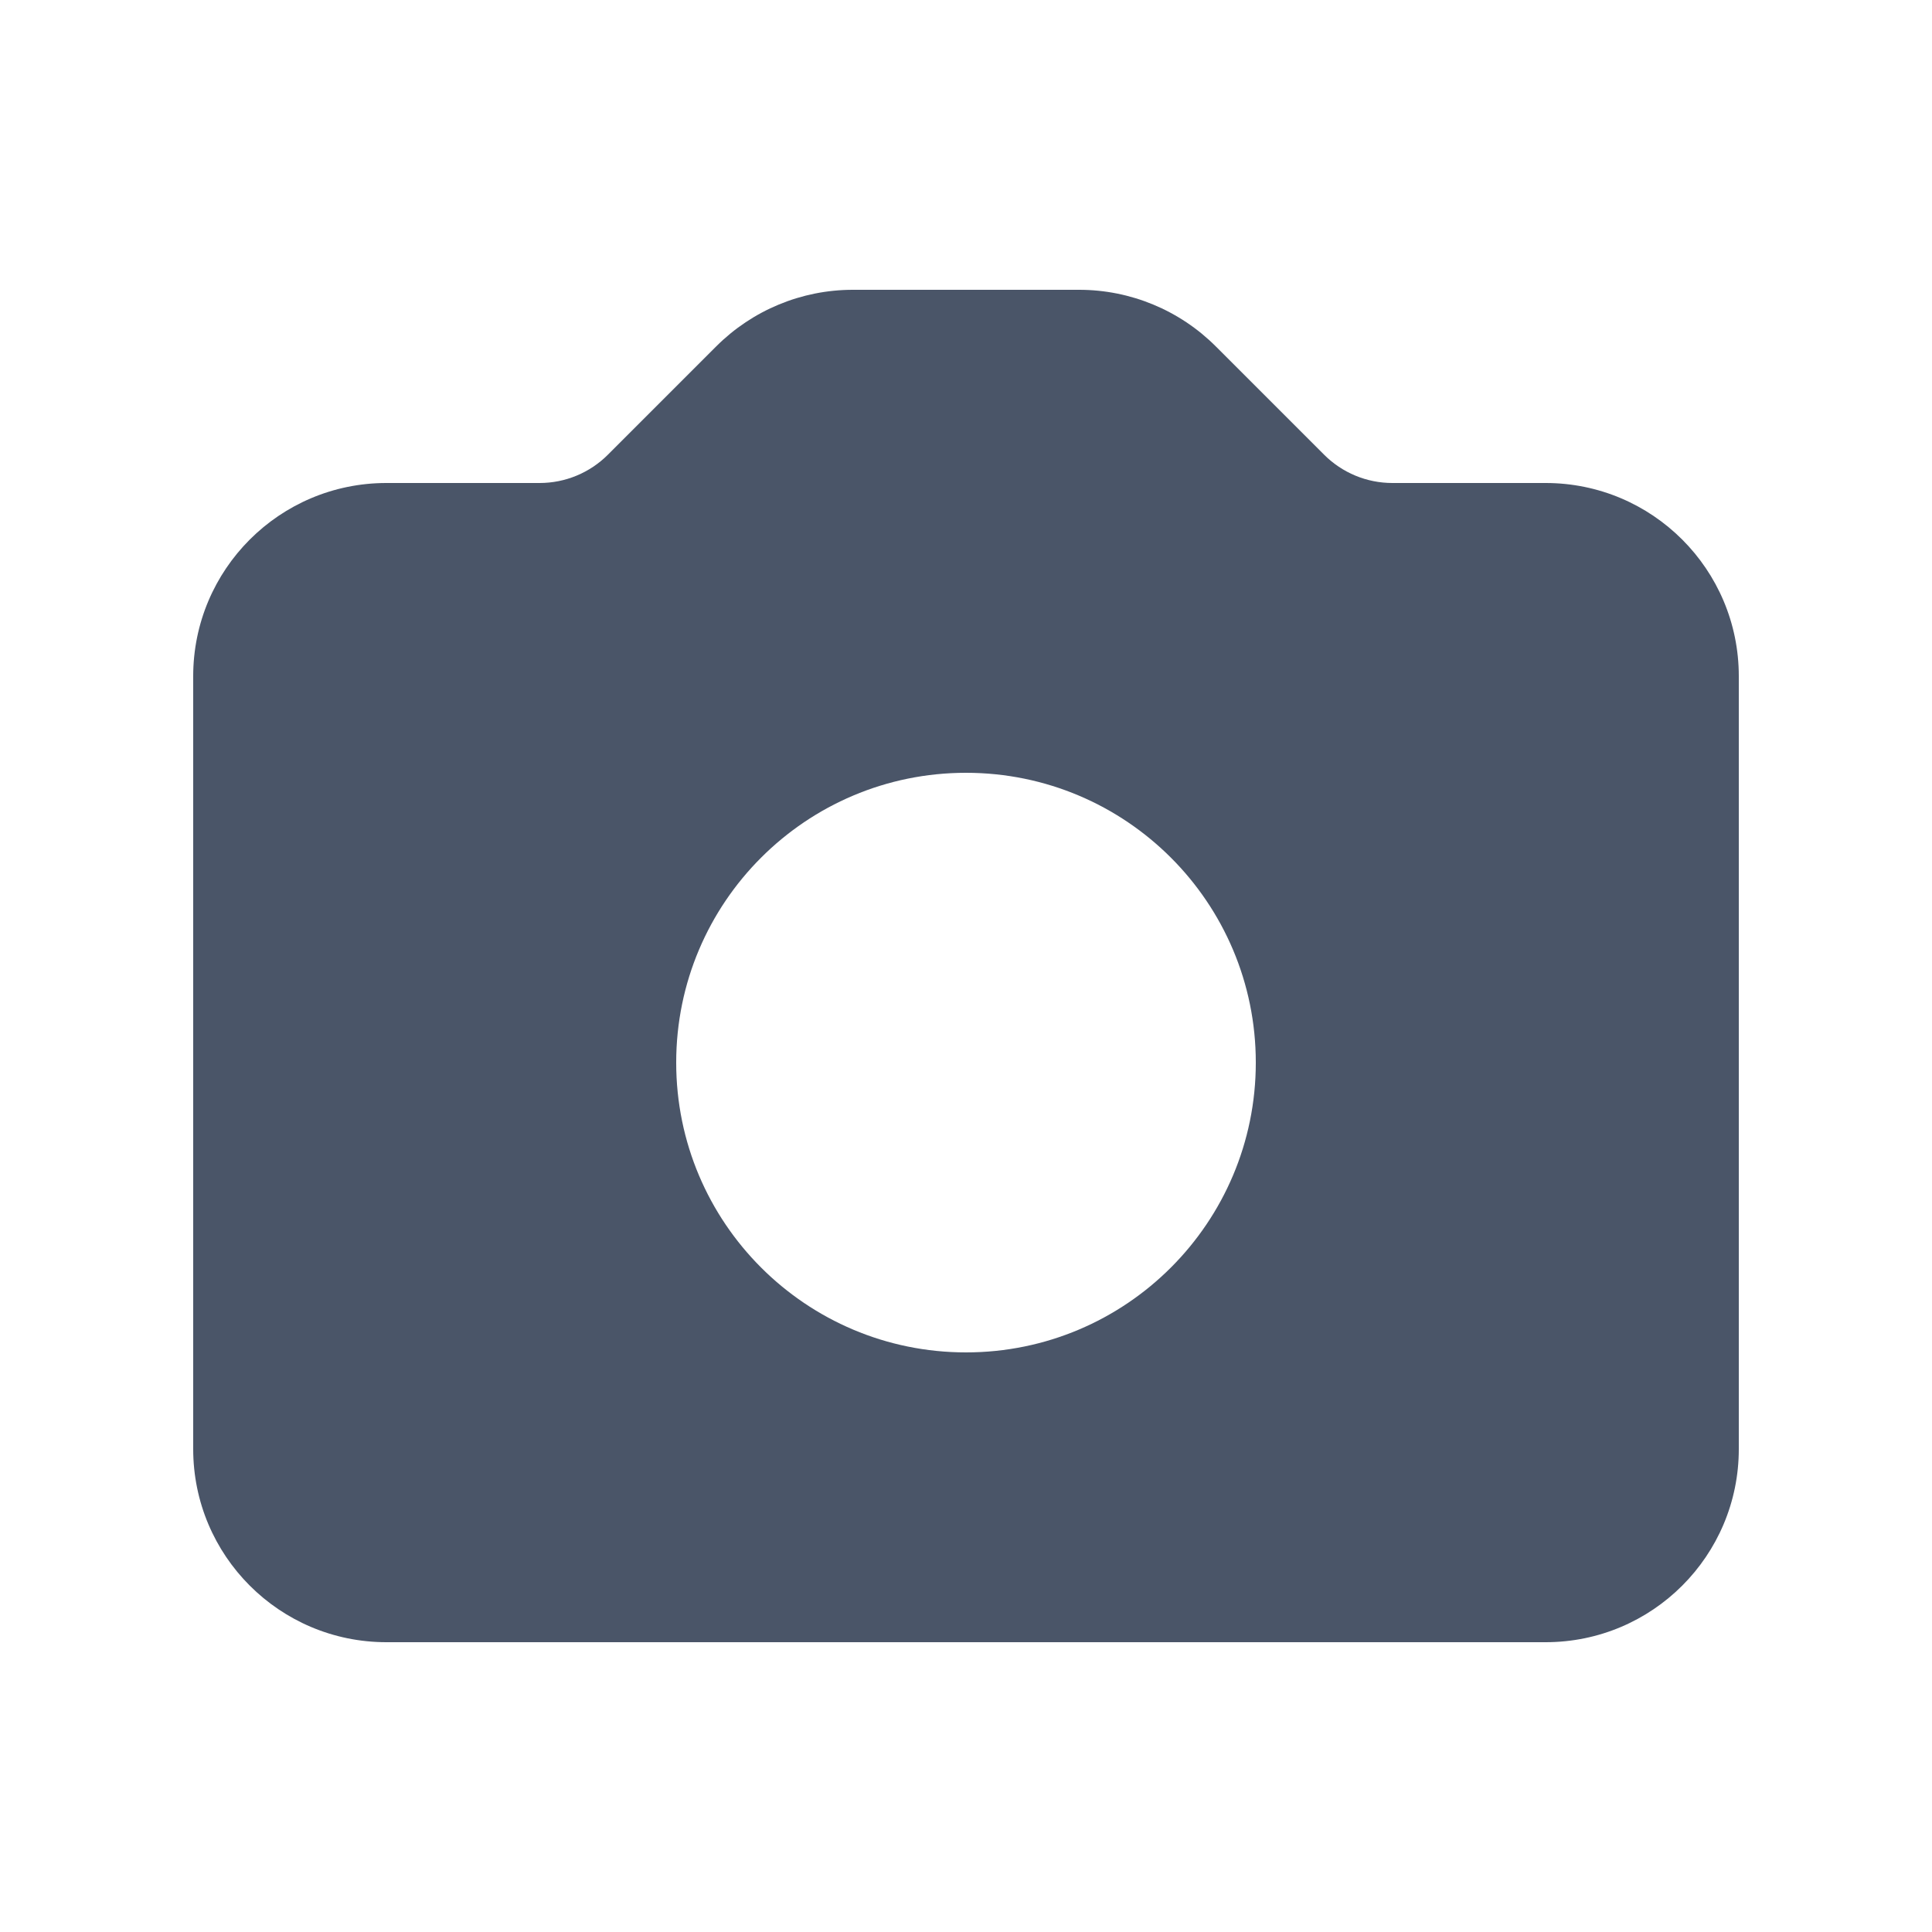
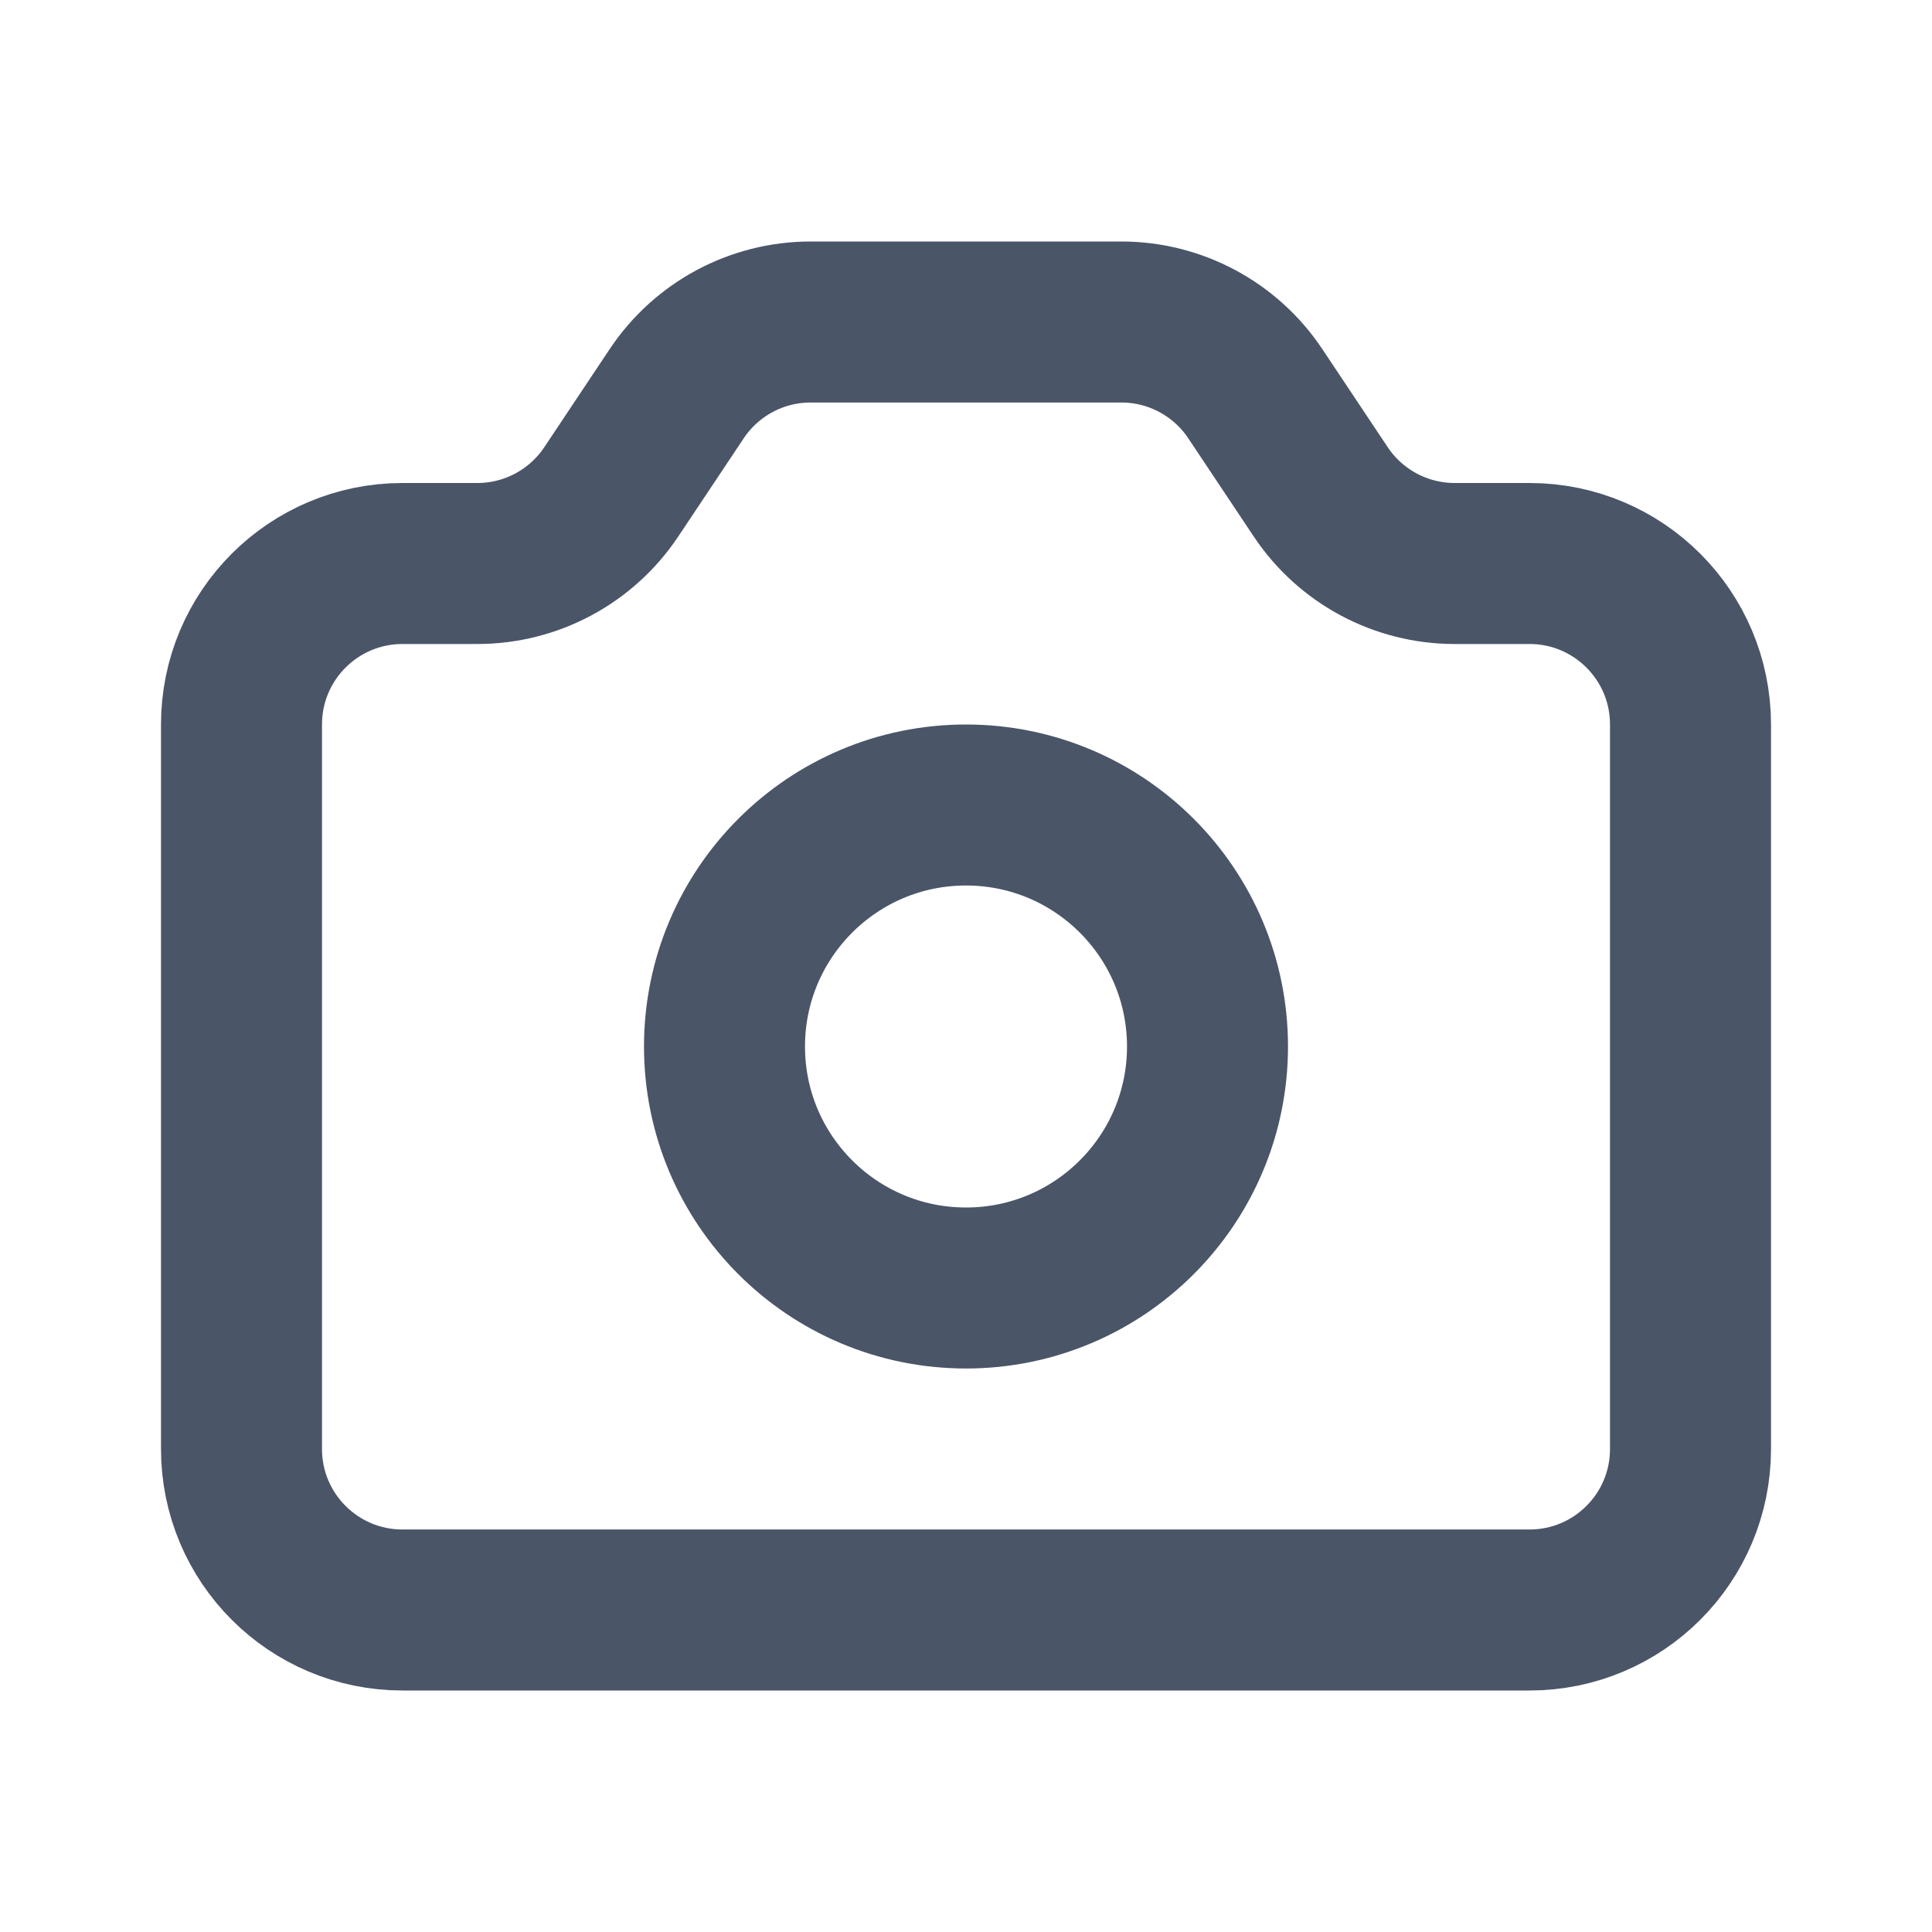
- <svg xmlns="http://www.w3.org/2000/svg" width="20" height="20" viewBox="0 0 20 20" fill="none">
-   <path fill-rule="evenodd" clip-rule="evenodd" d="M4 5C2.895 5 2 5.895 2 7V15C2 16.105 2.895 17 4 17H16C17.105 17 18 16.105 18 15V7C18 5.895 17.105 5 16 5H14.414C14.149 5 13.895 4.895 13.707 4.707L12.586 3.586C12.211 3.211 11.702 3 11.172 3H8.828C8.298 3 7.789 3.211 7.414 3.586L6.293 4.707C6.105 4.895 5.851 5 5.586 5H4ZM10 14C11.657 14 13 12.657 13 11C13 9.343 11.657 8 10 8C8.343 8 7 9.343 7 11C7 12.657 8.343 14 10 14Z" fill="#4A5568" />
+ <svg xmlns="http://www.w3.org/2000/svg" width="24" height="24" viewBox="0 0 24 24" fill="none">
+   <path d="M3 9C3 7.895 3.895 7 5 7H5.93C6.598 7 7.223 6.666 7.594 6.109L8.406 4.891C8.777 4.334 9.402 4 10.07 4H13.93C14.598 4 15.223 4.334 15.594 4.891L16.406 6.109C16.777 6.666 17.402 7 18.07 7H19C20.105 7 21 7.895 21 9V18C21 19.105 20.105 20 19 20H5C3.895 20 3 19.105 3 18V9Z" stroke="#4A5568" stroke-width="2" stroke-linecap="round" stroke-linejoin="round" />
+   <path d="M15 13C15 14.657 13.657 16 12 16C10.343 16 9 14.657 9 13C9 11.343 10.343 10 12 10C13.657 10 15 11.343 15 13Z" stroke="#4A5568" stroke-width="2" stroke-linecap="round" stroke-linejoin="round" />
</svg>
